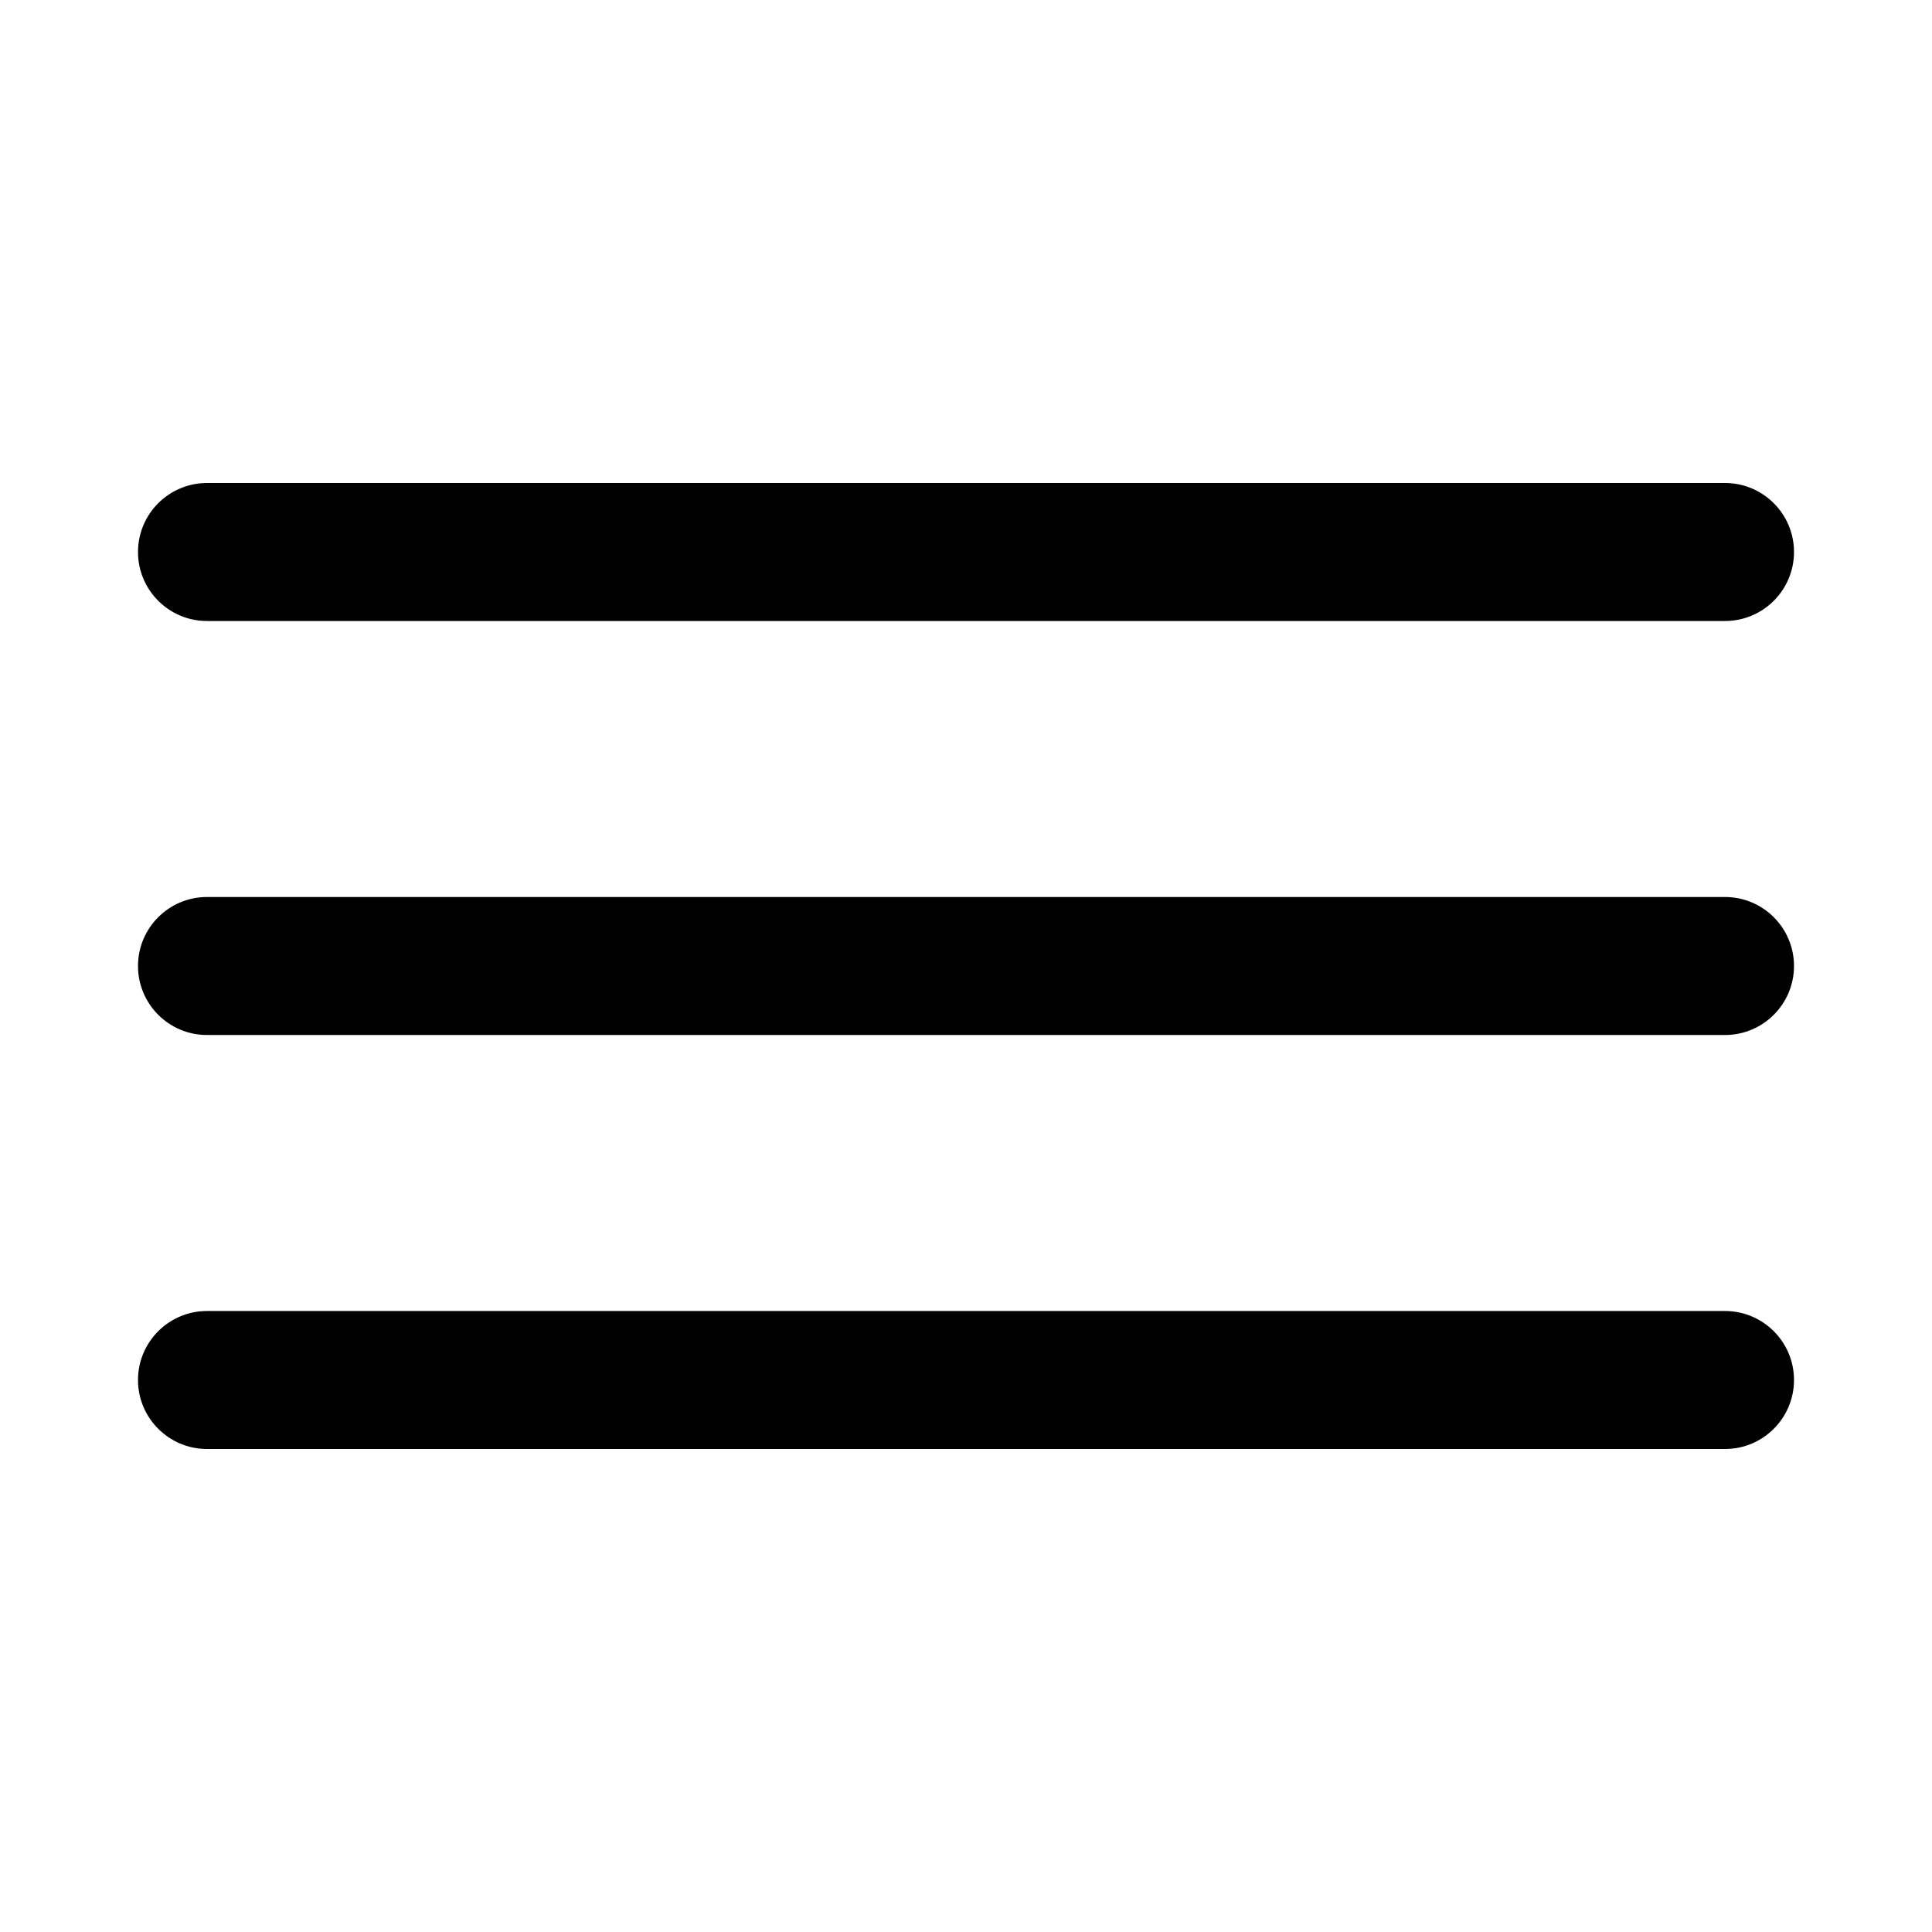
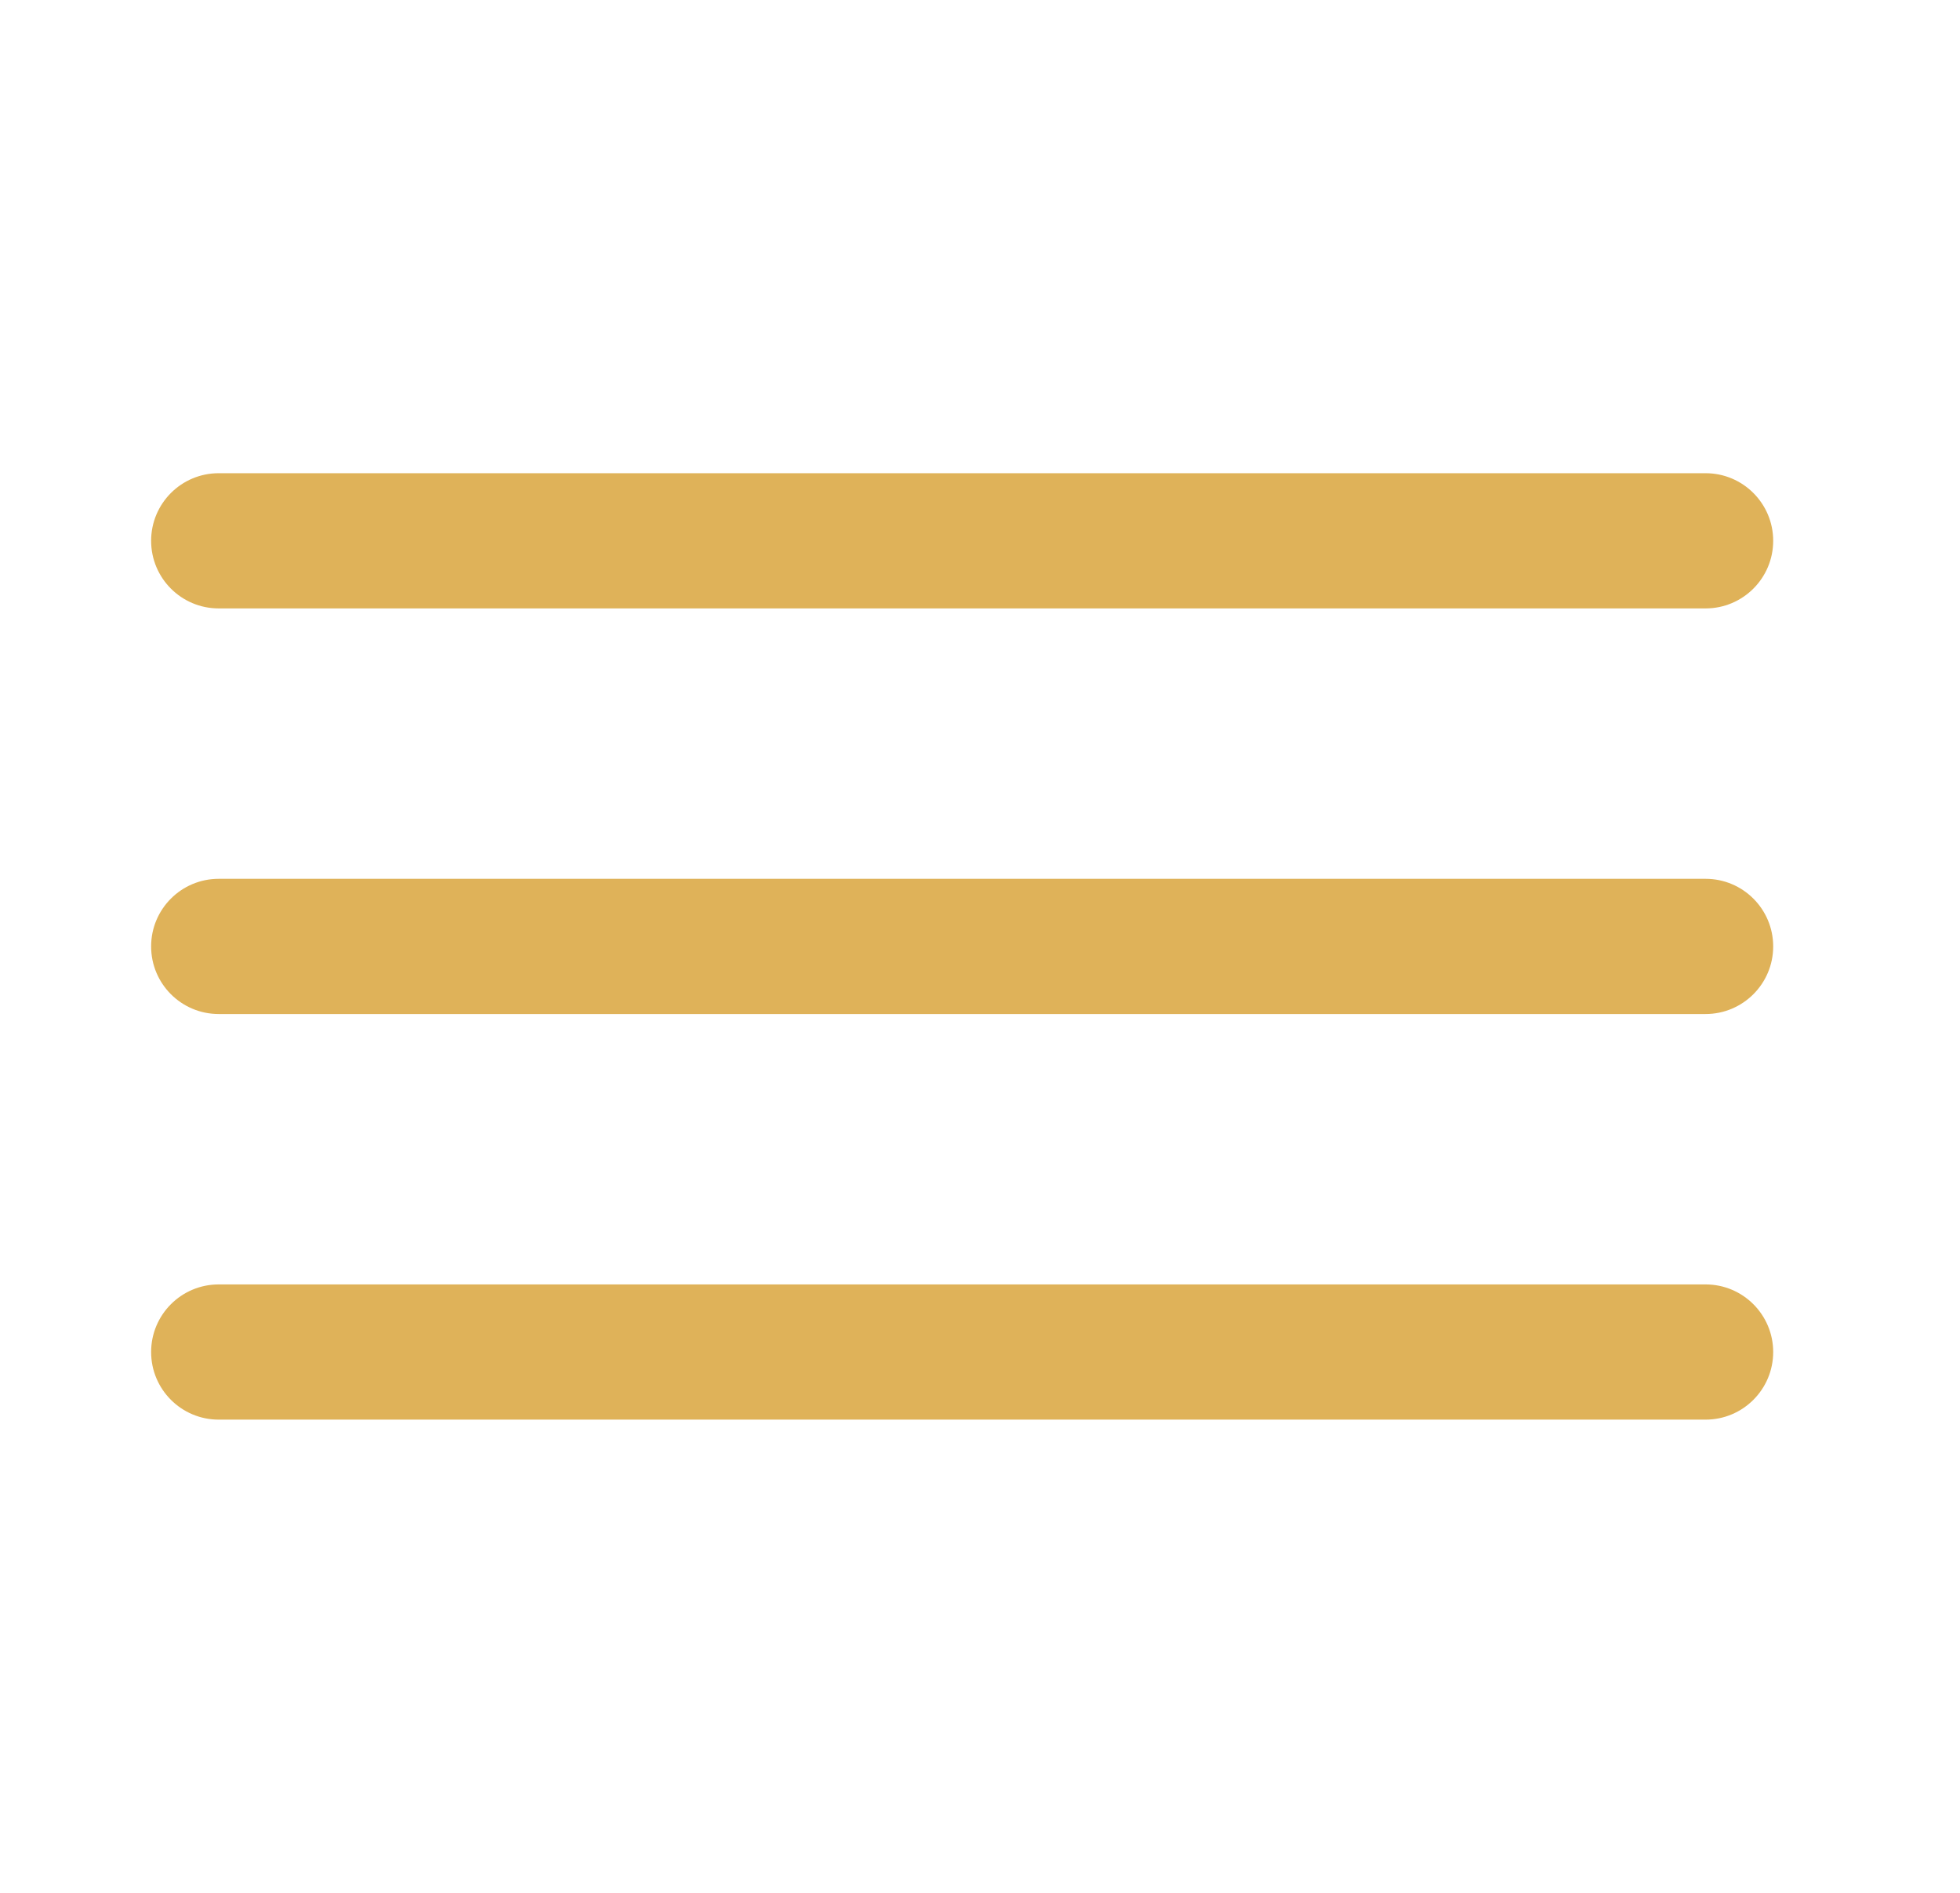
- <svg xmlns="http://www.w3.org/2000/svg" width="28" height="28" viewBox="0 0 28 28" fill="none">
-   <path d="M2 14C2 13.448 2.448 13 3 13H25C25.552 13 26 13.448 26 14C26 14.552 25.552 15 25 15H3C2.448 15 2 14.552 2 14Z" fill="black" />
-   <path d="M2 8C2 7.448 2.448 7 3 7H25C25.552 7 26 7.448 26 8C26 8.552 25.552 9 25 9H3C2.448 9 2 8.552 2 8Z" fill="black" />
-   <path d="M2 20C2 19.448 2.448 19 3 19H25C25.552 19 26 19.448 26 20C26 20.552 25.552 21 25 21H3C2.448 21 2 20.552 2 20Z" fill="black" />
+ <svg xmlns="http://www.w3.org/2000/svg" width="29" height="28" viewBox="0 0 29 28" fill="none">
+   <path d="M2.236 14C2.236 13.448 2.683 13 3.236 13H25.236C25.788 13 26.236 13.448 26.236 14C26.236 14.552 25.788 15 25.236 15H3.236C2.683 15 2.236 14.552 2.236 14Z" fill="#DFB259" />
+   <path d="M2.236 8C2.236 7.448 2.683 7 3.236 7H25.236C25.788 7 26.236 7.448 26.236 8C26.236 8.552 25.788 9 25.236 9H3.236C2.683 9 2.236 8.552 2.236 8Z" fill="#DFB259" />
+   <path d="M2.236 20C2.236 19.448 2.683 19 3.236 19H25.236C25.788 19 26.236 19.448 26.236 20C26.236 20.552 25.788 21 25.236 21H3.236C2.683 21 2.236 20.552 2.236 20Z" fill="#DFB259" />
</svg>
